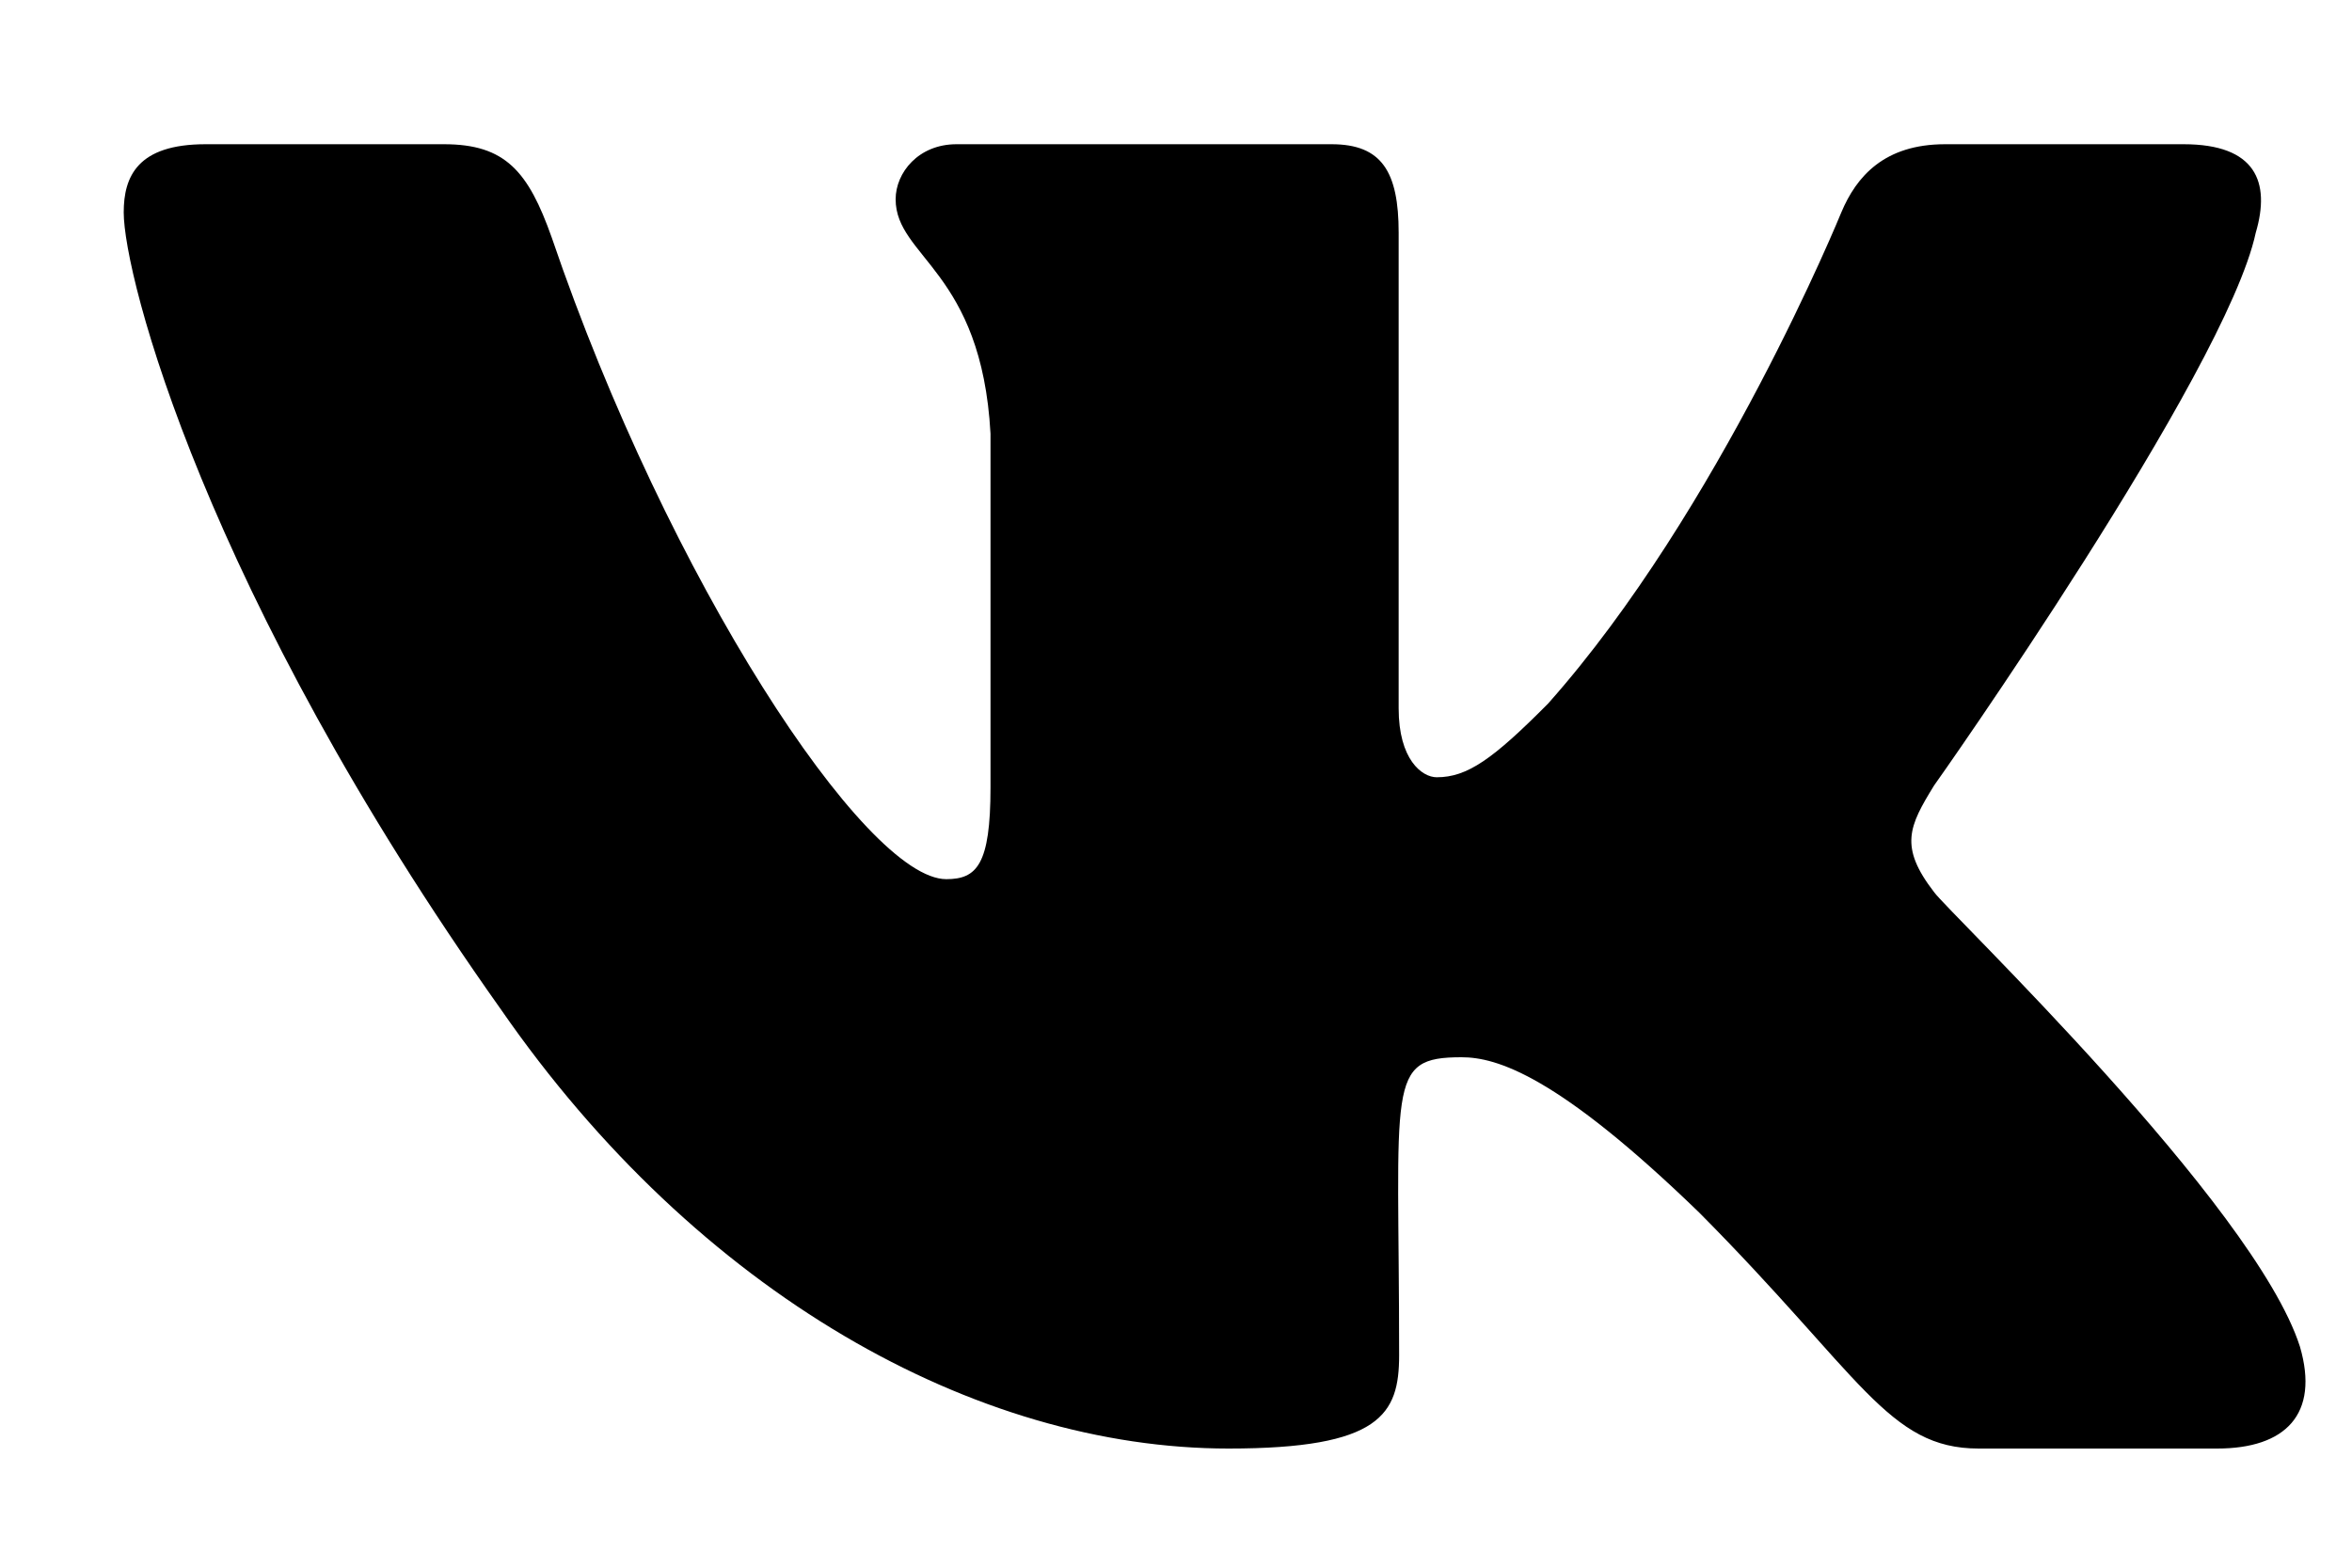
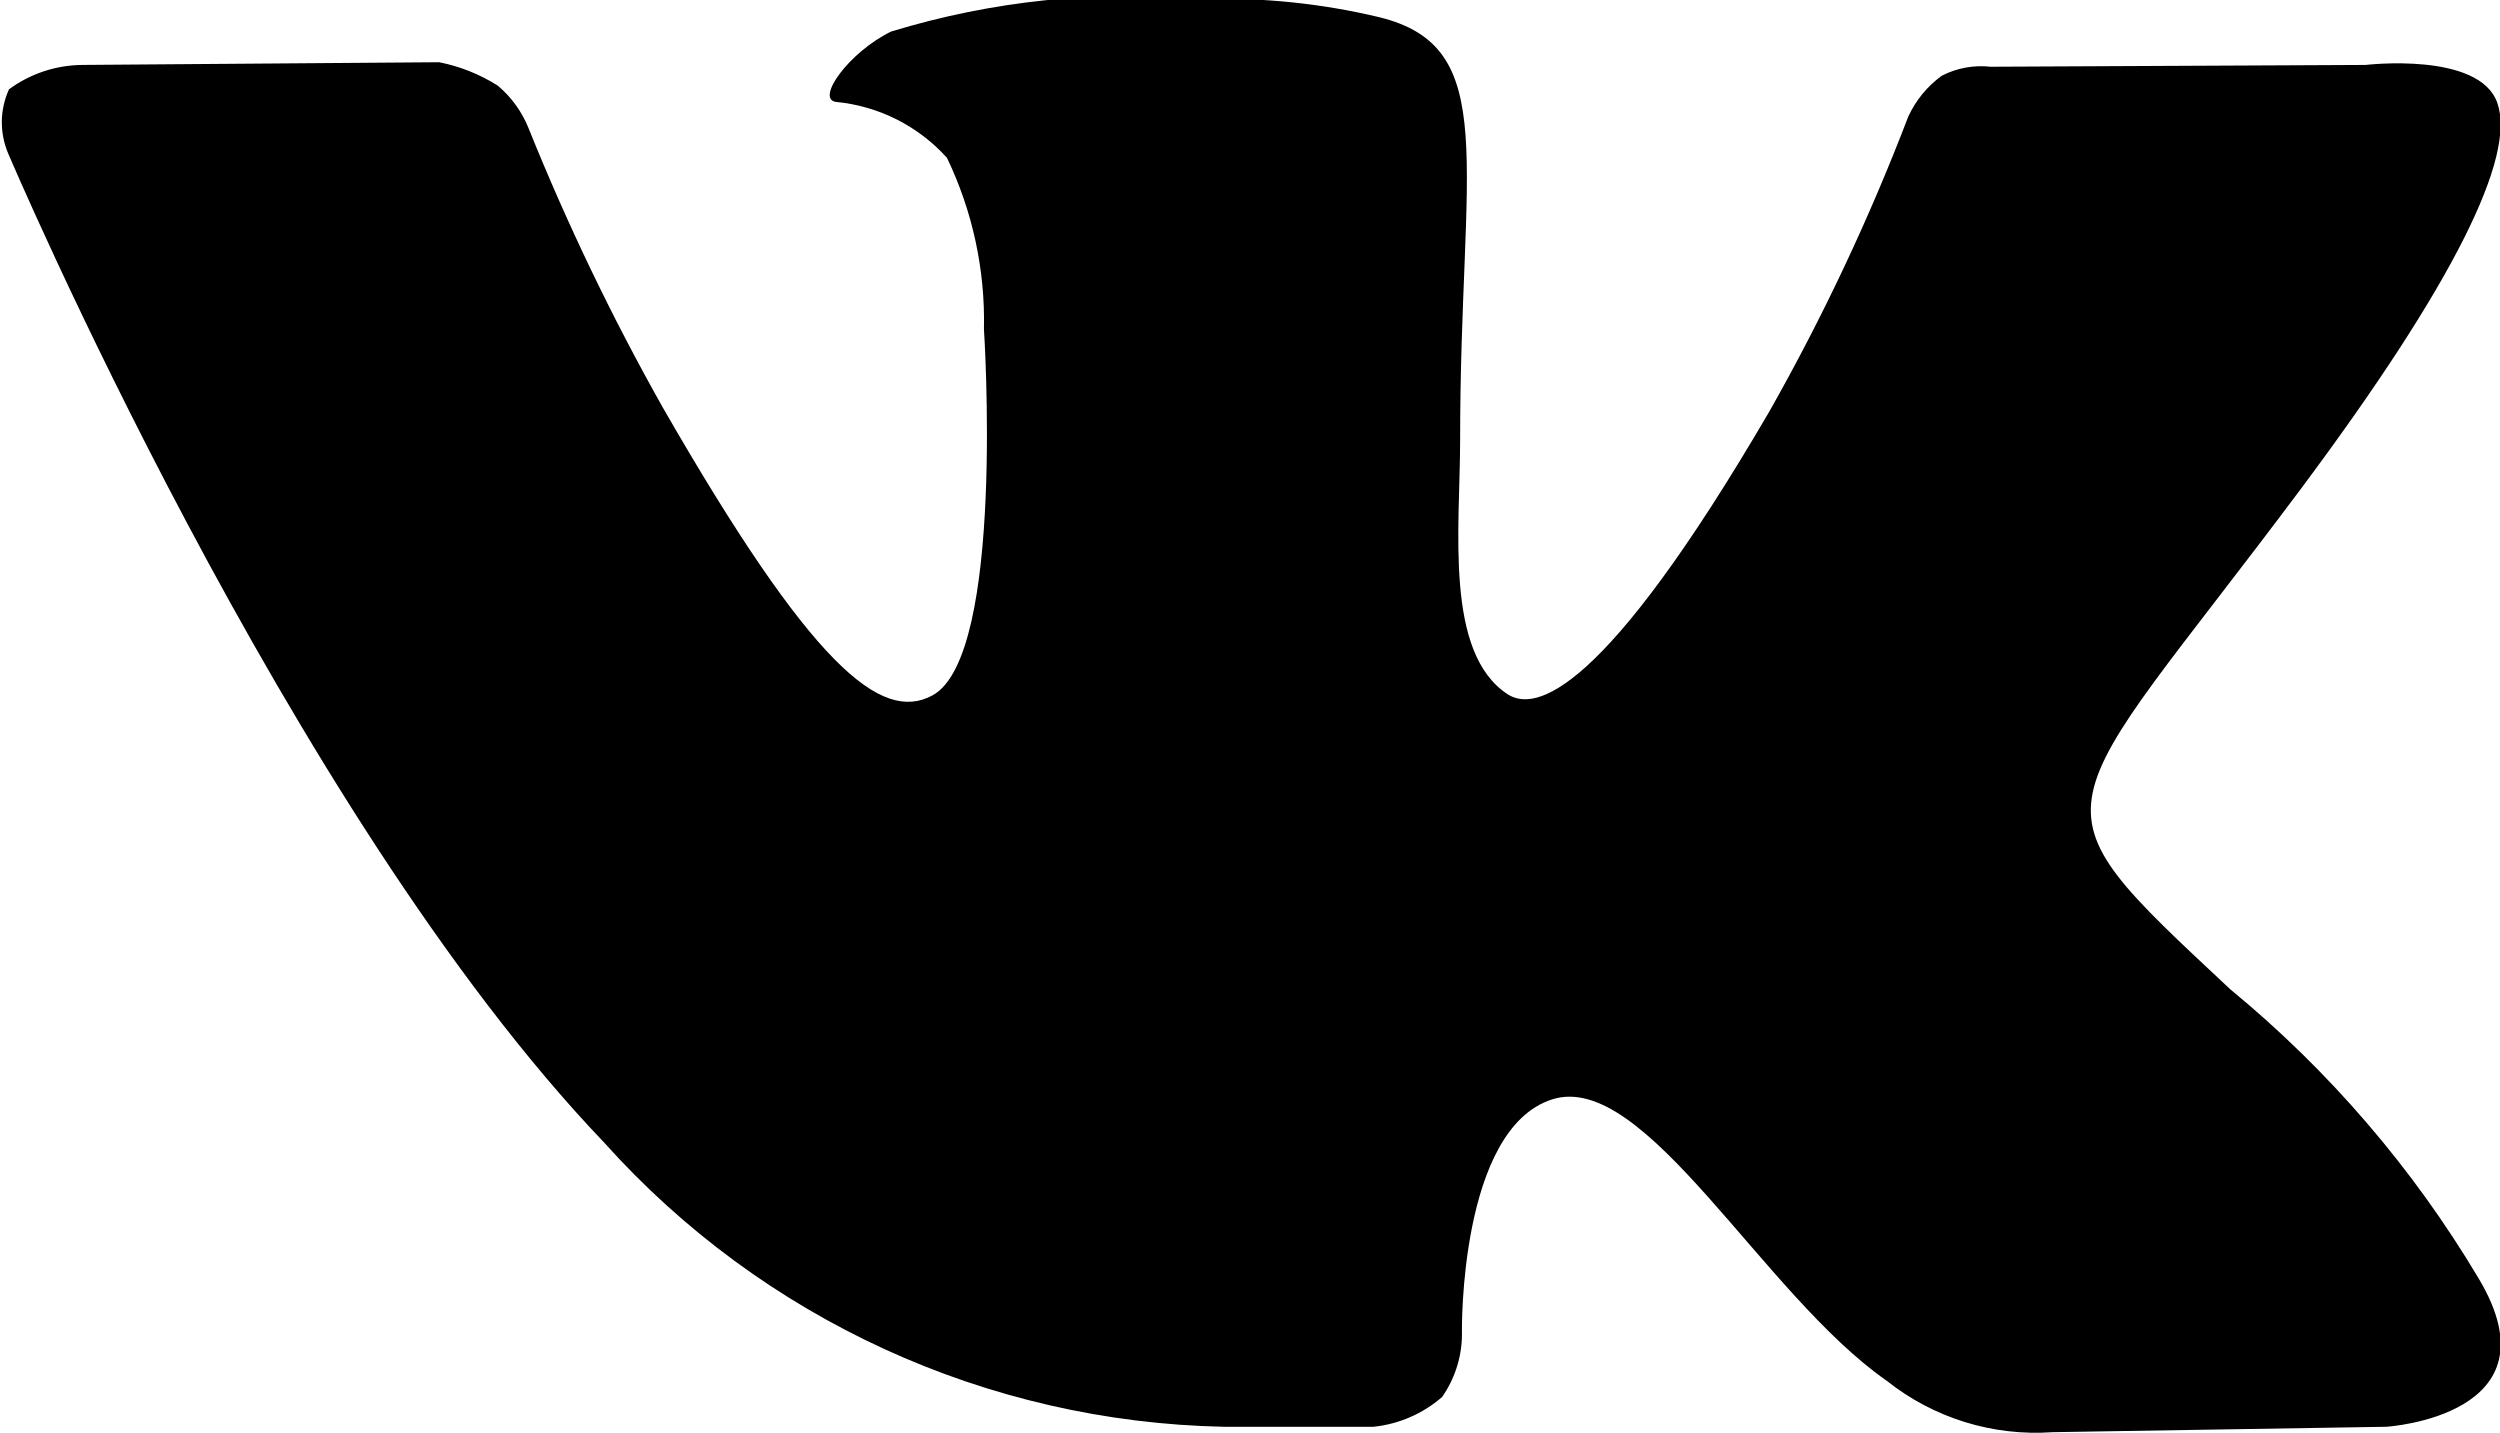
- <svg xmlns="http://www.w3.org/2000/svg" width="15" height="10" viewBox="0 0 15 10" fill="none">
-   <path d="M14.386 1.485C14.482 1.16 14.386 0.92 13.926 0.92H12.405C12.017 0.92 11.839 1.126 11.743 1.355C11.743 1.355 10.969 3.255 9.873 4.488C9.52 4.844 9.357 4.958 9.163 4.958C9.068 4.958 8.92 4.844 8.92 4.519V1.485C8.92 1.095 8.812 0.92 8.492 0.92H6.1C5.857 0.92 5.712 1.102 5.712 1.271C5.712 1.641 6.26 1.726 6.317 2.766V5.023C6.317 5.517 6.229 5.608 6.035 5.608C5.519 5.608 4.263 3.7 3.519 1.516C3.369 1.092 3.222 0.92 2.832 0.92H1.311C0.877 0.92 0.789 1.126 0.789 1.355C0.789 1.76 1.306 3.775 3.194 6.438C4.452 8.255 6.224 9.24 7.835 9.24C8.804 9.24 8.923 9.022 8.923 8.645C8.923 6.908 8.835 6.744 9.321 6.744C9.545 6.744 9.933 6.859 10.837 7.735C11.87 8.775 12.041 9.24 12.619 9.24H14.14C14.575 9.24 14.794 9.022 14.668 8.59C14.378 7.683 12.423 5.816 12.335 5.691C12.11 5.4 12.175 5.27 12.335 5.01C12.338 5.008 14.195 2.376 14.386 1.485Z" fill="#000000" />
+ <svg xmlns="http://www.w3.org/2000/svg" width="27.72" height="15.88" viewBox="0 0 27.72 15.88">
+   <path d="M27.48 14.17a12.29 12.29 0 0 0-2.75-3.2c-2.32-2.17-2.01-1.81.79-5.56 1.7-2.28 2.38-3.68 2.17-4.27-.2-.57-1.46-.42-1.46-.42l-4.16.02a.948.948 0 0 0-.54.1 1.159 1.159 0 0 0-.37.45 24.188 24.188 0 0 1-1.54 3.27c-1.85 3.17-2.6 3.33-2.9 3.14-.71-.46-.53-1.85-.53-2.83 0-3.07.46-4.35-.9-4.68a7.442 7.442 0 0 0-1.95-.2 9.073 9.073 0 0 0-3.46.36c-.47.23-.84.75-.61.78a1.9 1.9 0 0 1 1.23.62 4.173 4.173 0 0 1 .41 1.9s.24 3.62-.57 4.06c-.57.31-1.34-.32-2.99-3.19a26.374 26.374 0 0 1-1.49-3.1 1.2 1.2 0 0 0-.34-.47 1.91 1.91 0 0 0-.65-.26L.91.72A1.393 1.393 0 0 0 .1.99a.881.881 0 0 0-.01.71S3.19 9 6.7 12.67a9.481 9.481 0 0 0 6.87 3.15h1.66a1.378 1.378 0 0 0 .76-.33 1.223 1.223 0 0 0 .22-.73s-.03-2.24 1-2.57 2.33 2.16 3.71 3.12a2.655 2.655 0 0 0 1.84.57l3.7-.06s1.94-.12 1.02-1.65z" />
</svg>
